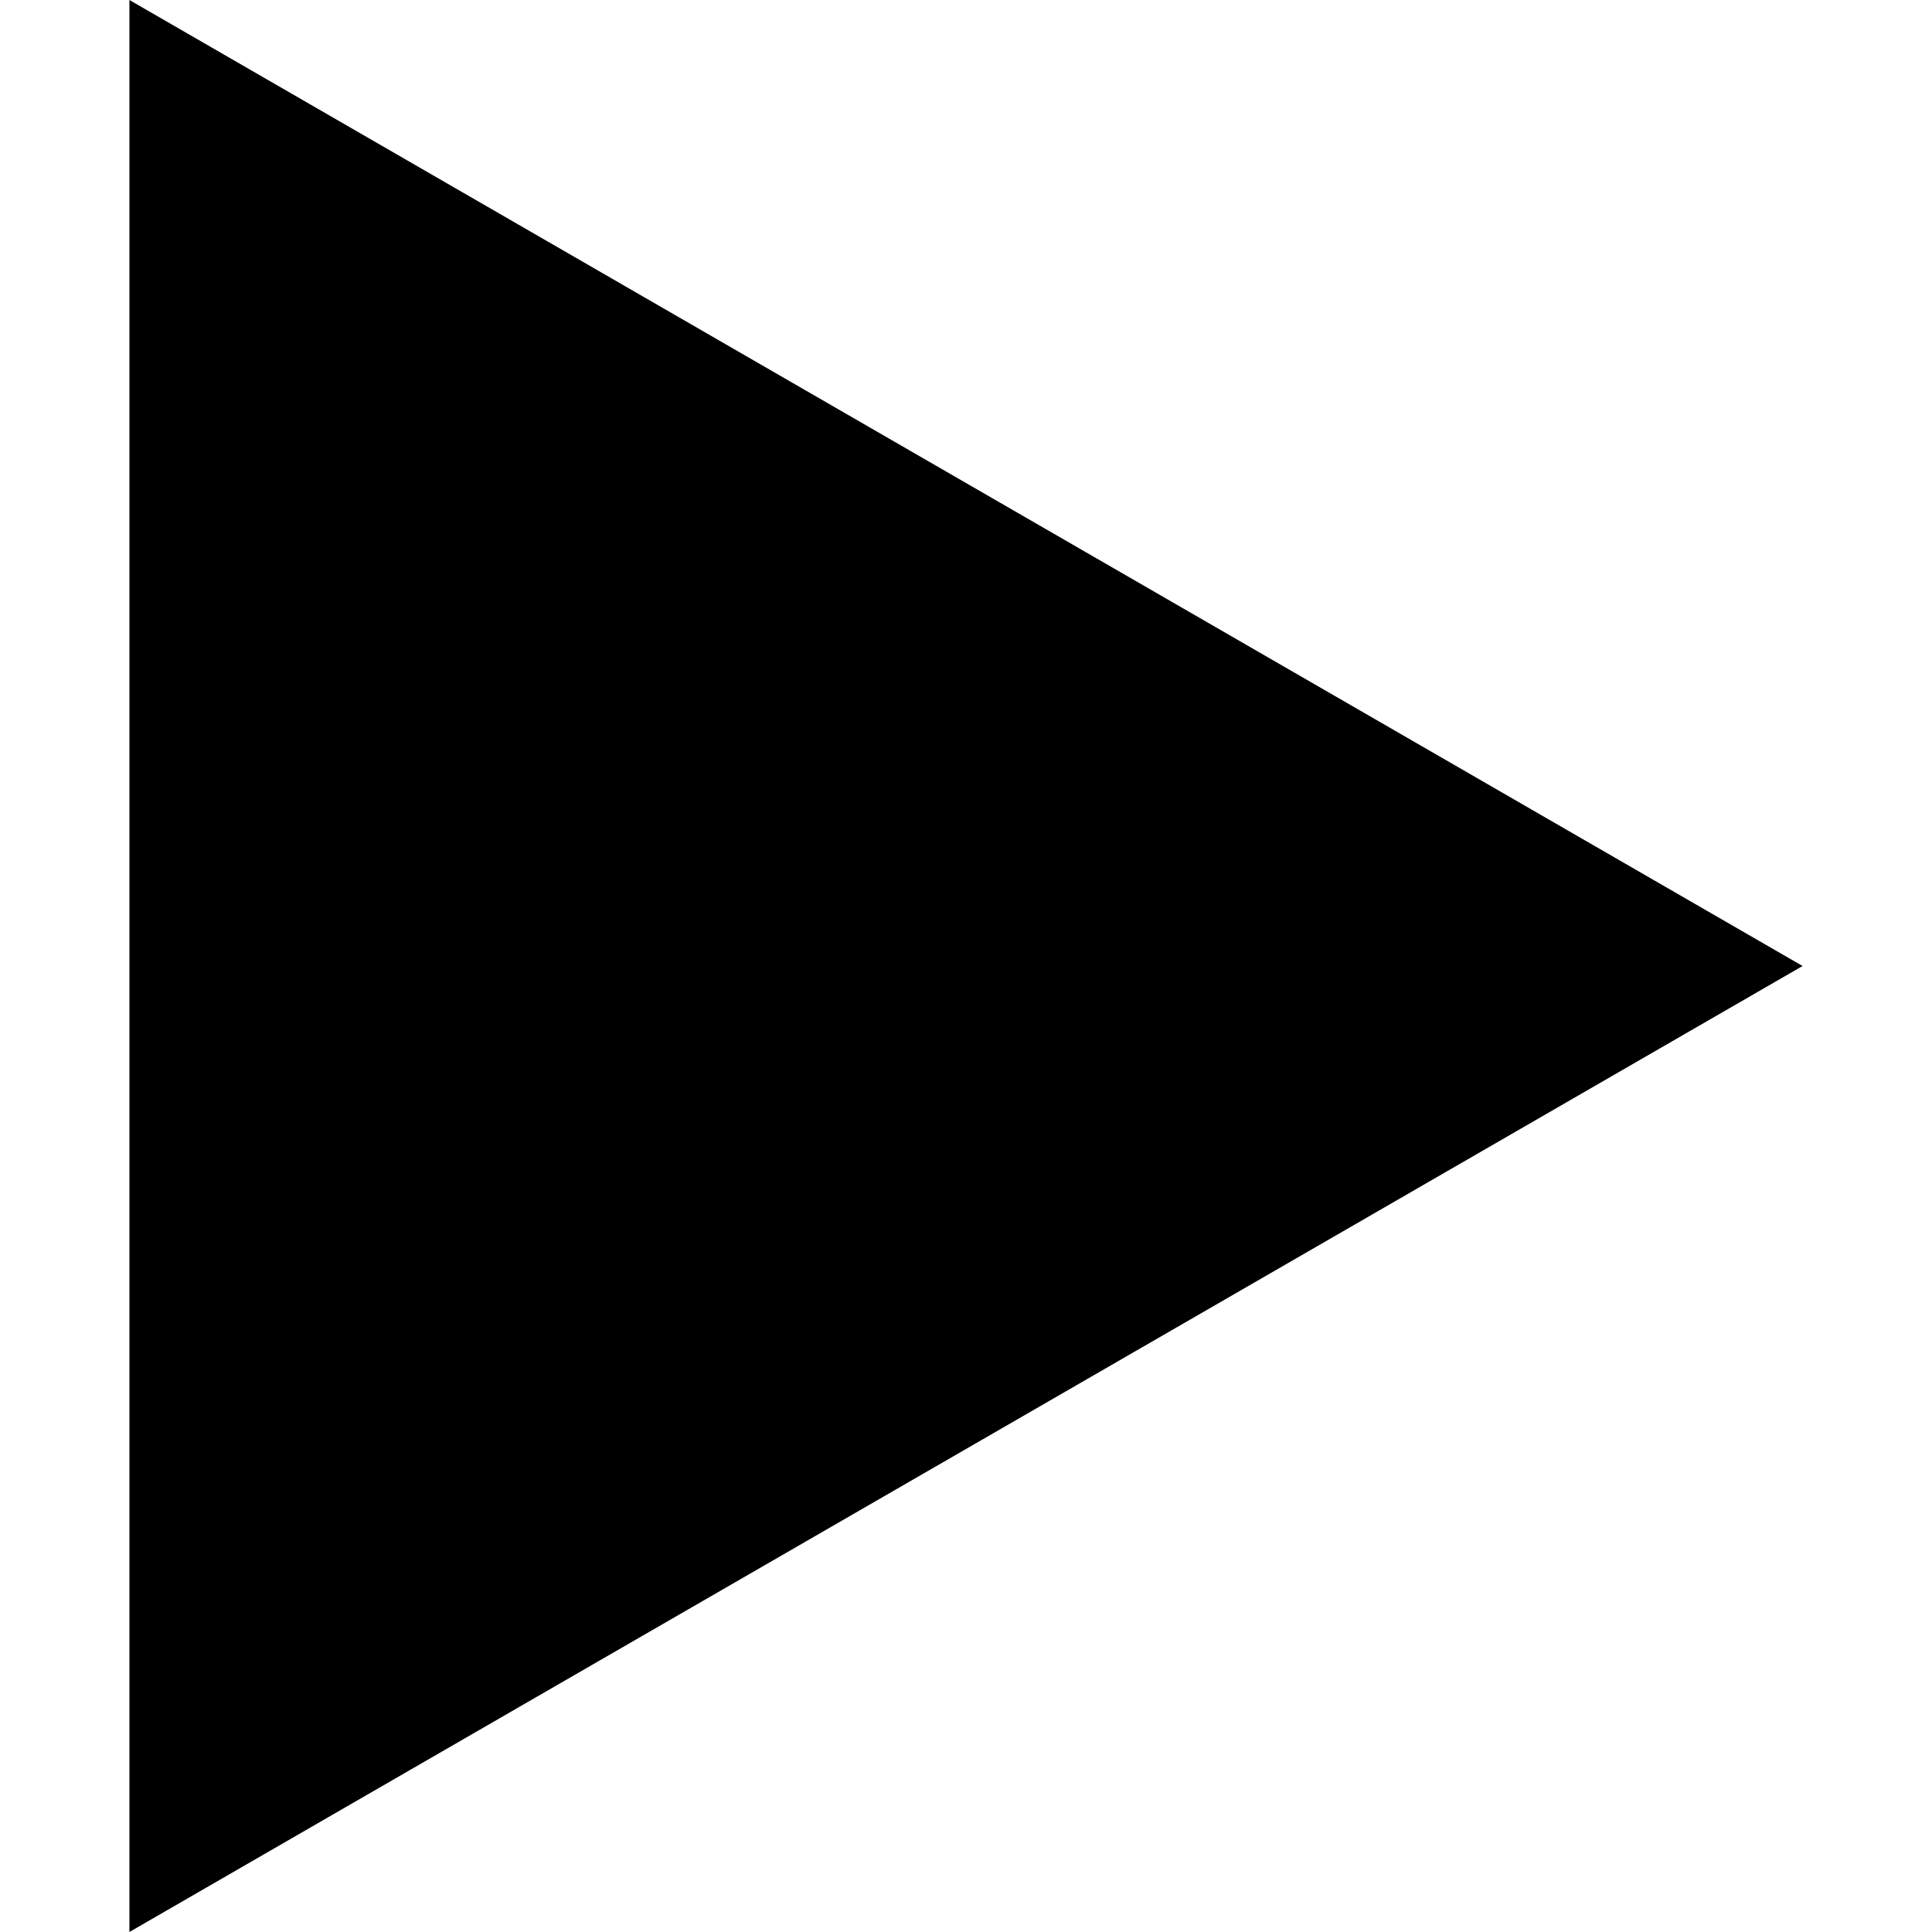
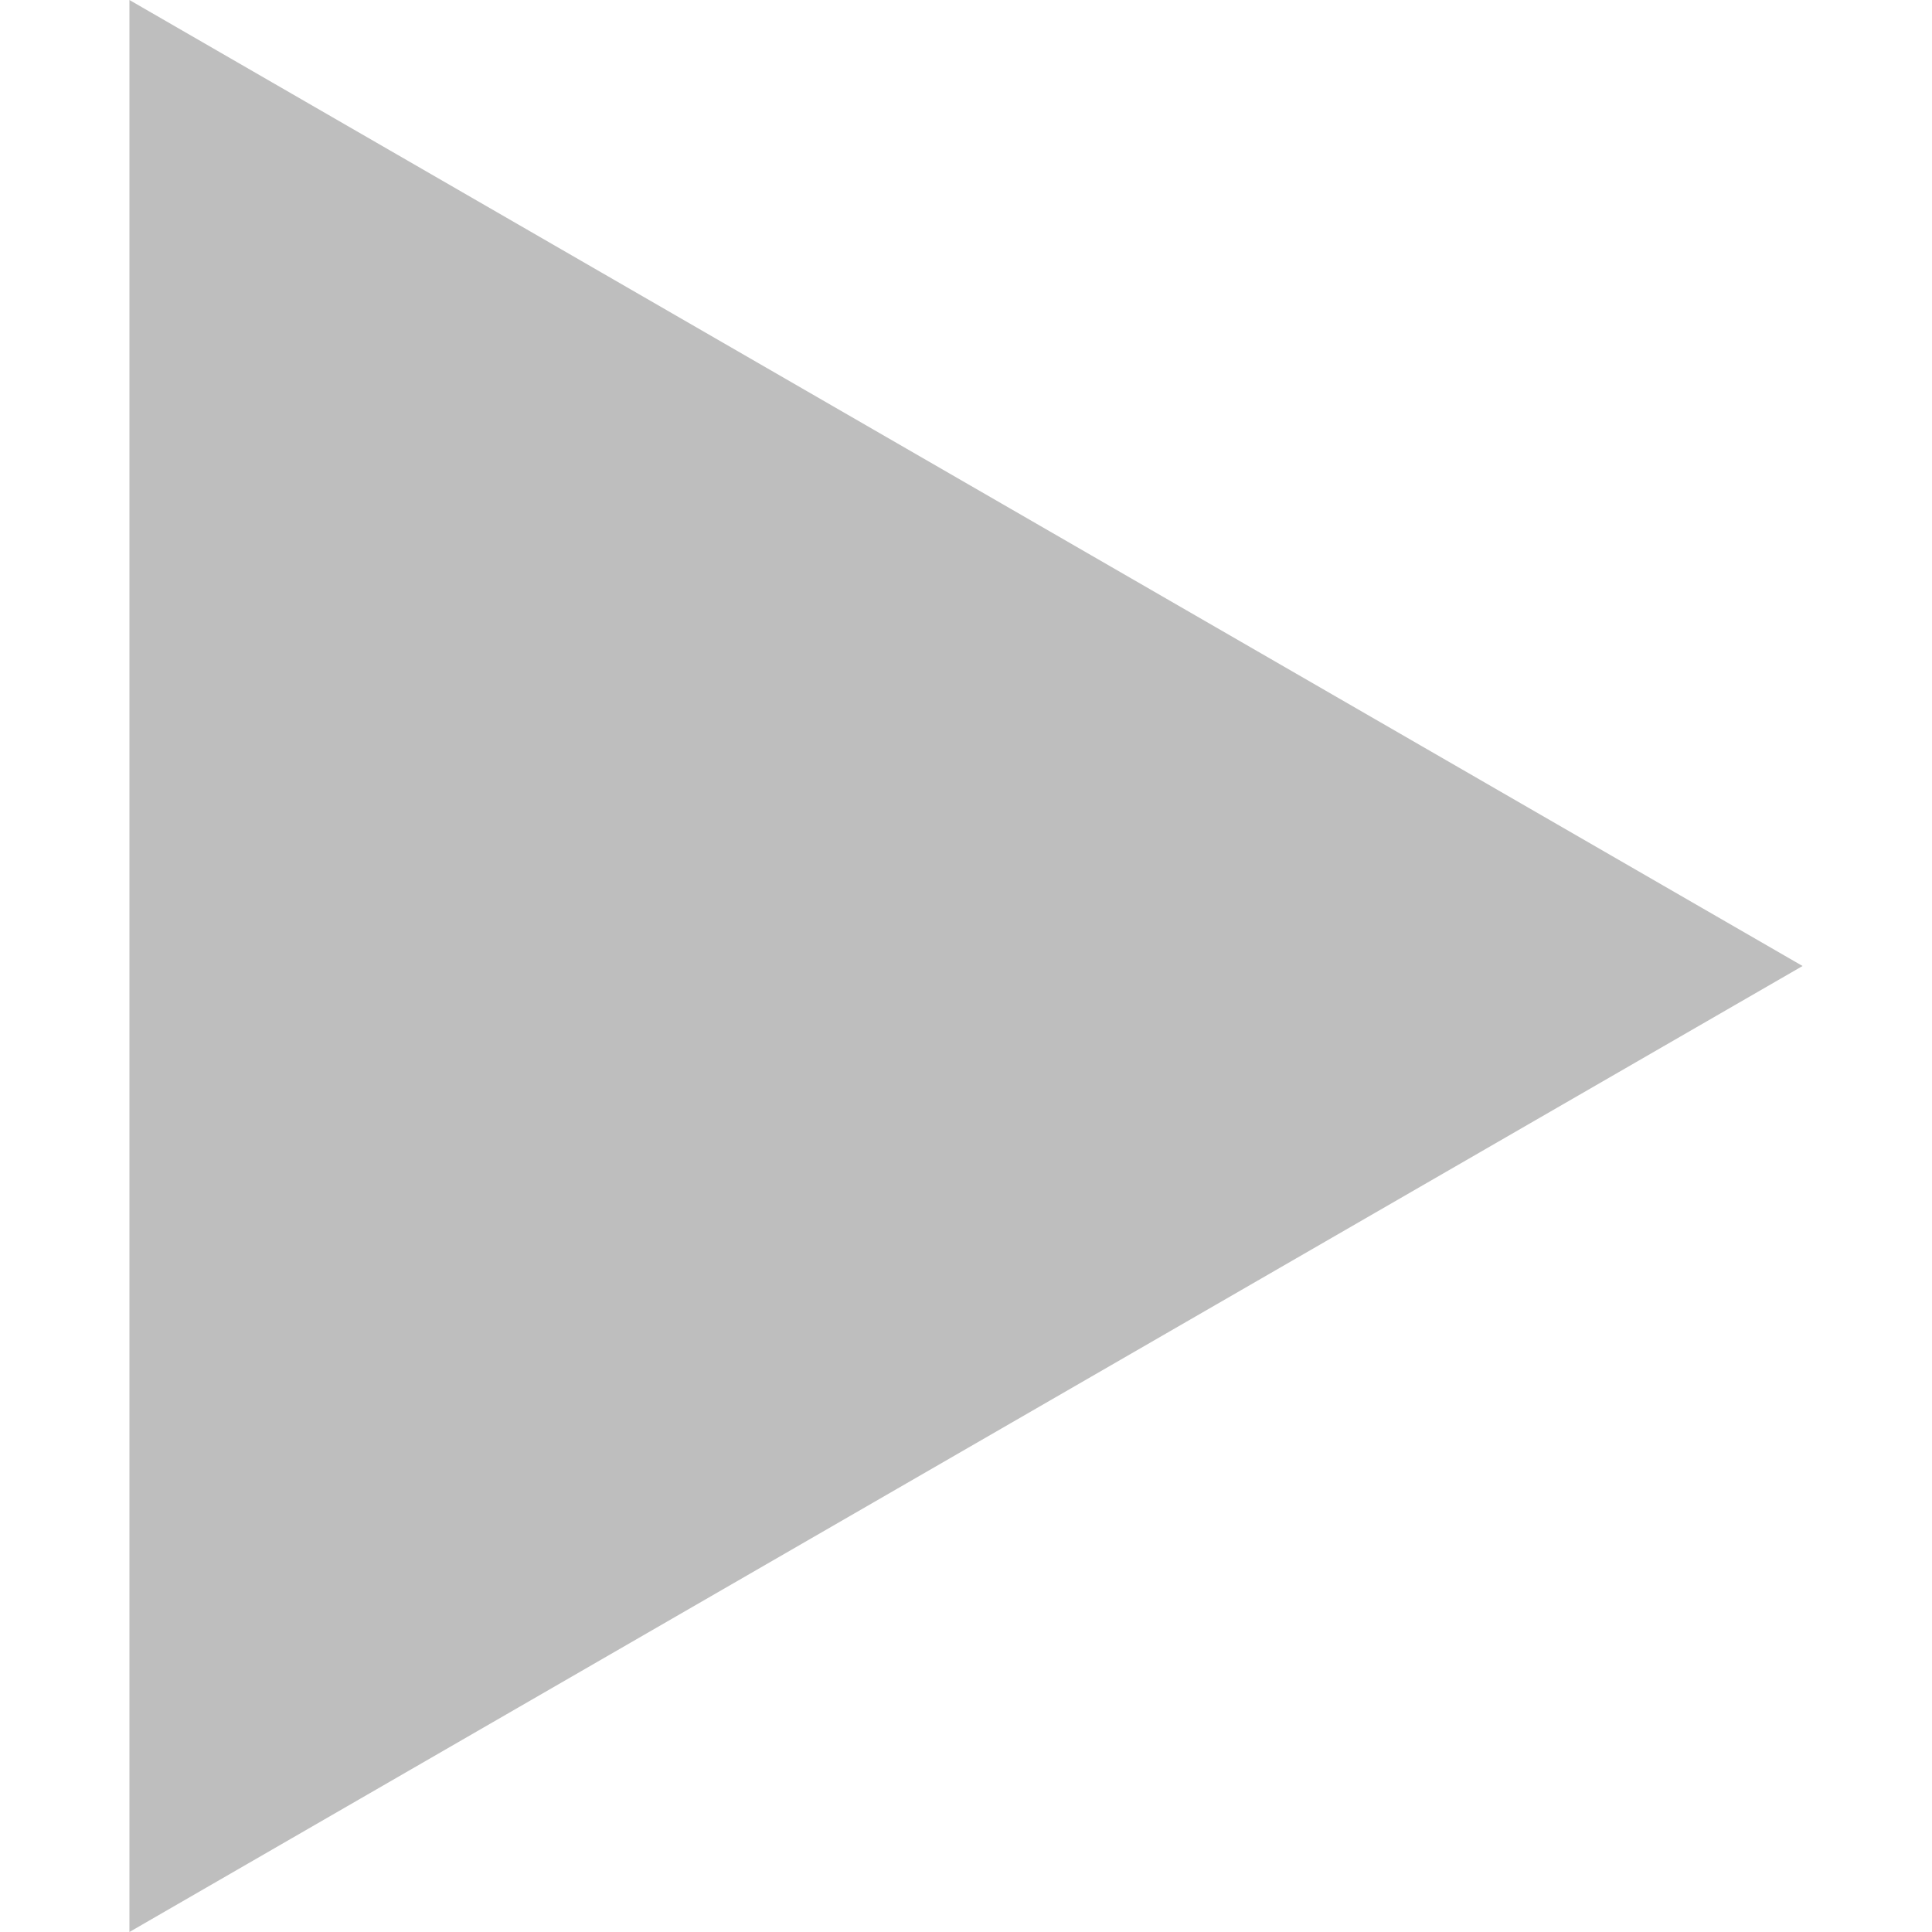
<svg xmlns="http://www.w3.org/2000/svg" width="512" height="512" viewBox="0 0 135.467 135.467" version="1.1" id="svg8">
  <defs id="defs2">
    <rect x="100.359" y="188.856" width="33.862" height="51.982" id="rect1121" />
  </defs>
  <g id="layer1" transform="translate(-142.6064,-152.4853)">
    <g id="text1119" style="font-style:normal;font-weight:normal;font-size:10.583px;line-height:1.25;font-family:sans-serif;white-space:pre;shape-inside:url(#rect1121);fill:#000000;fill-opacity:1;stroke:none" transform="translate(9.074648)" />
-     <path id="rect1223" style="opacity:1;fill:#000000;stroke:none;stroke-width:9.047;stroke-linecap:round;stroke-miterlimit:4;stroke-dasharray:none;stroke-opacity:1" d="M 151.681,152.485 V 287.952 L 268.998,220.219 Z" />
+     <path id="rect1223" style="opacity:1;fill:#bebebe;stroke:none;stroke-width:9.047;stroke-linecap:round;stroke-miterlimit:4;stroke-dasharray:none;stroke-opacity:1;fill-opacity:1" d="M 151.681,152.485 V 287.952 L 268.998,220.219 Z" />
  </g>
</svg>
